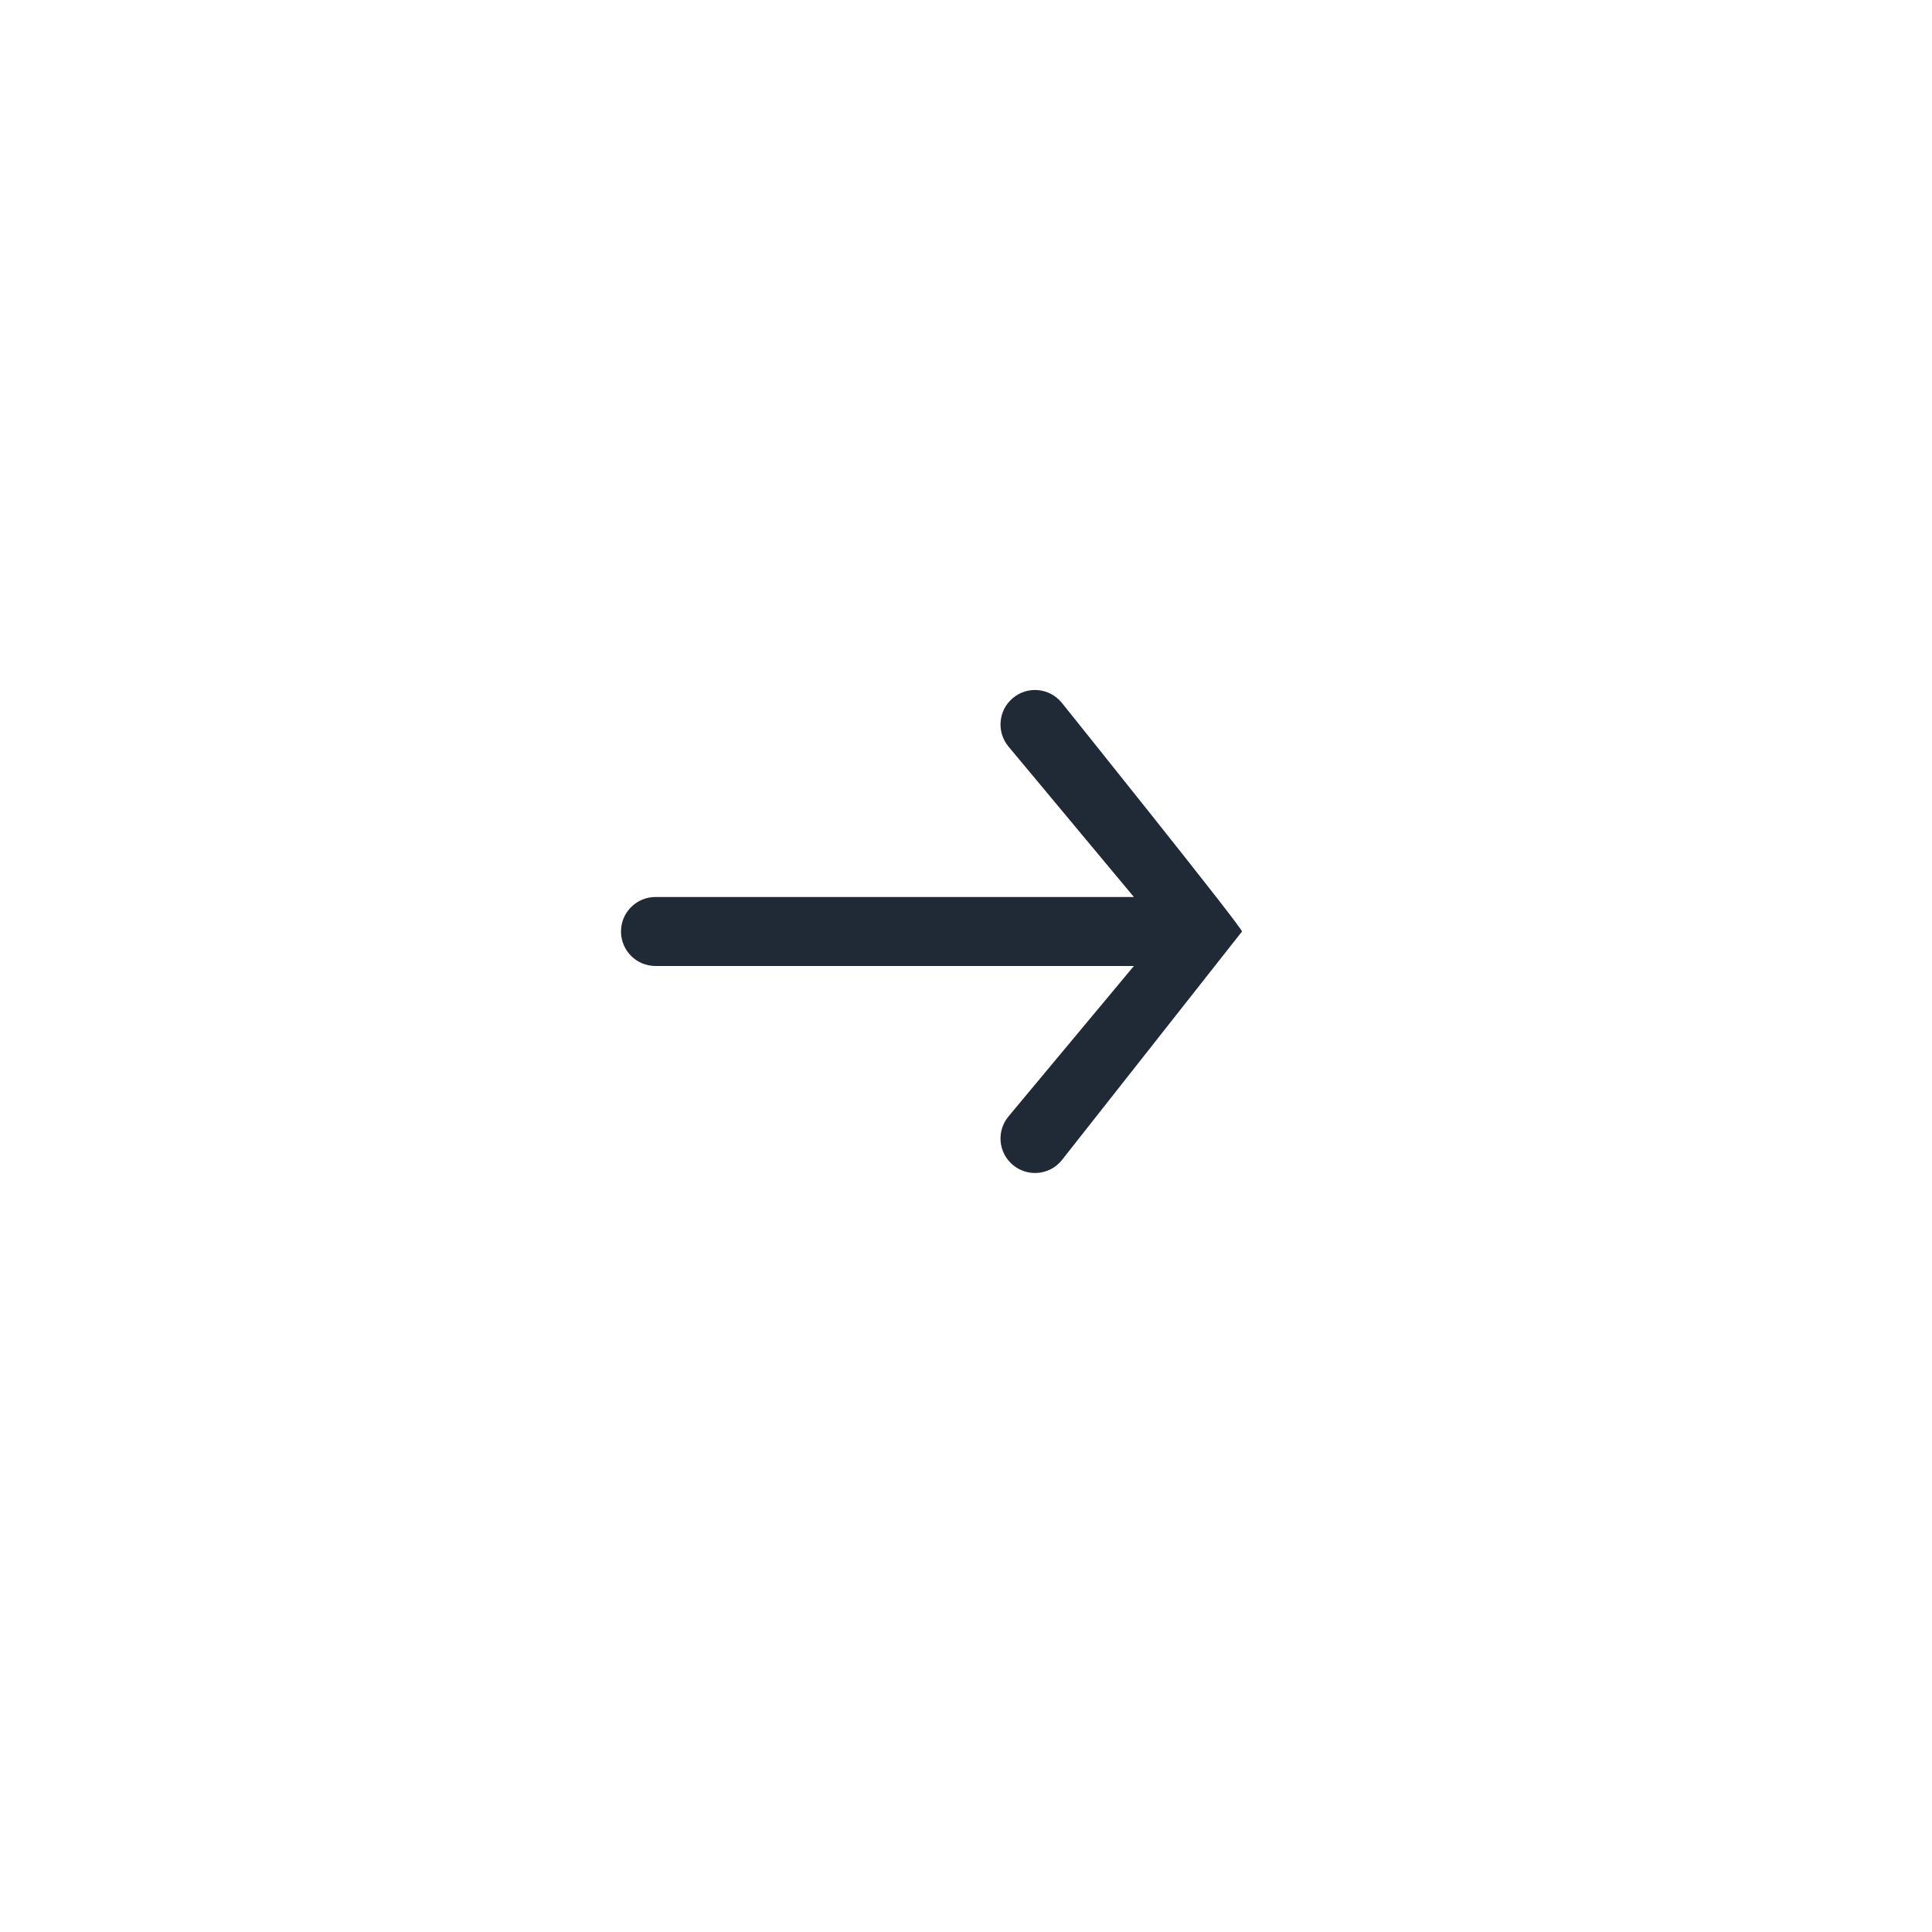
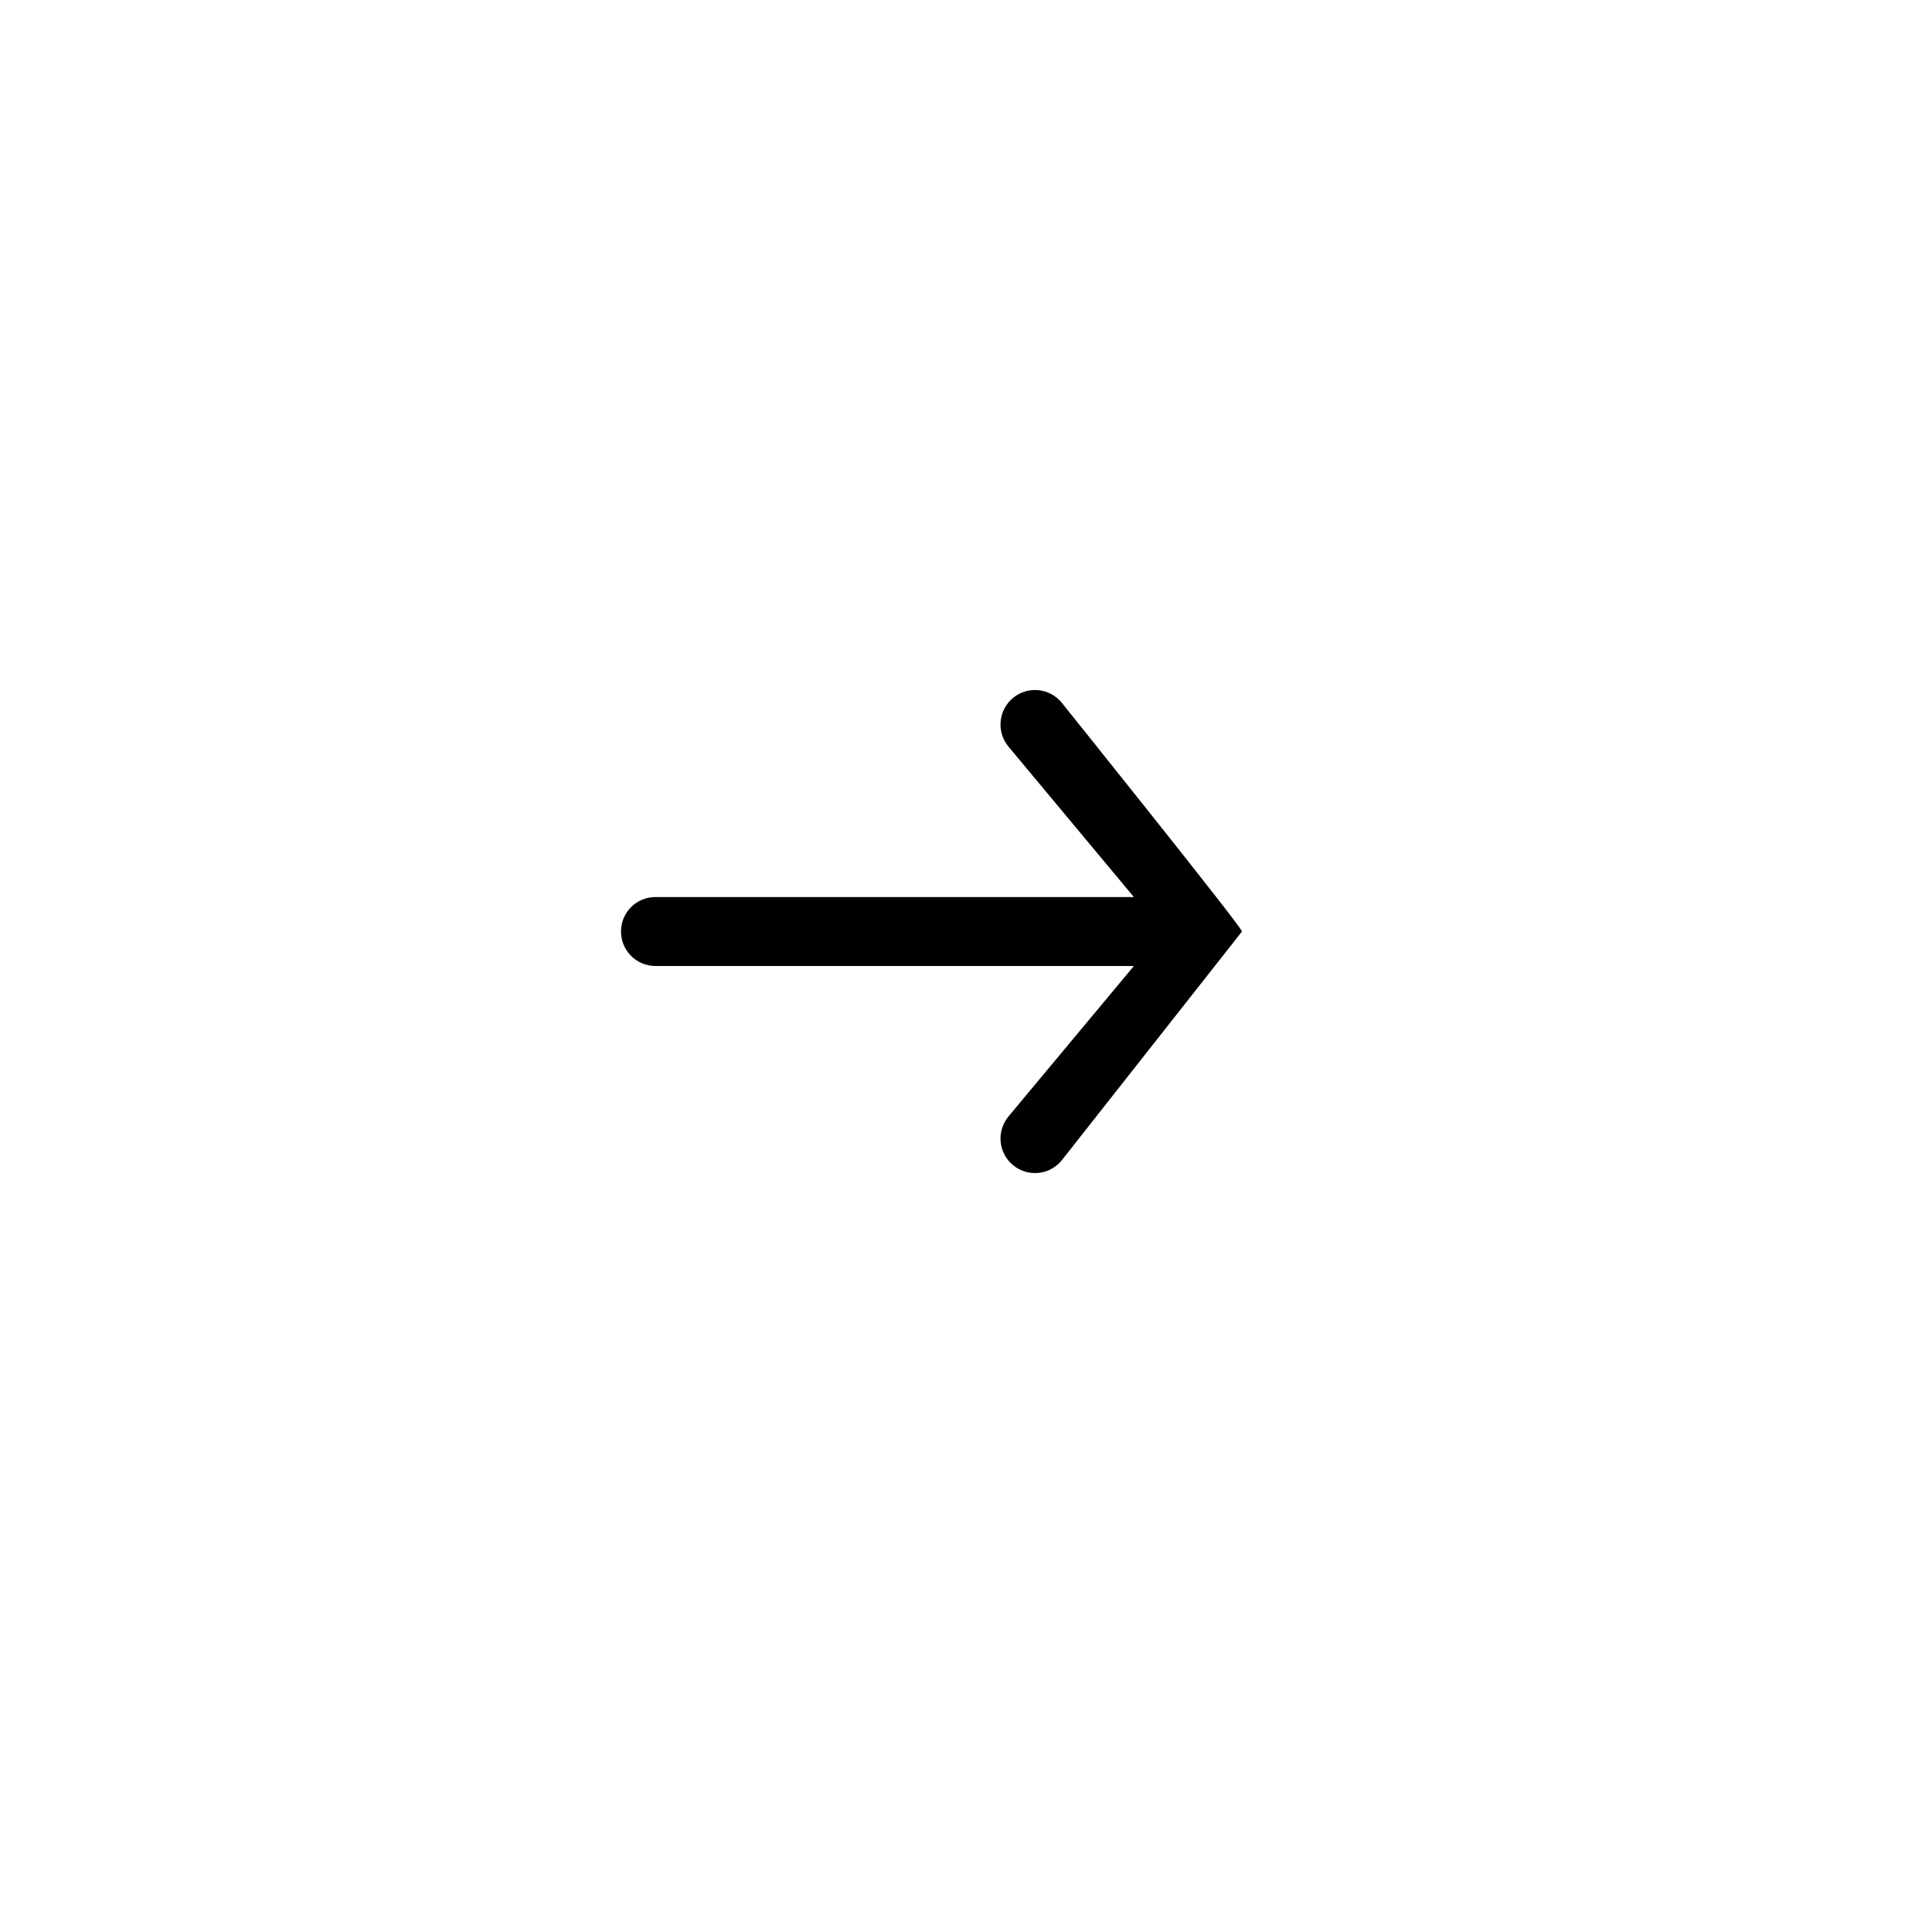
- <svg xmlns="http://www.w3.org/2000/svg" xmlns:xlink="http://www.w3.org/1999/xlink" width="28" height="28" viewBox="0 0 28 28" version="1.1">
-   <g id="Canvas" transform="translate(-436 -1774)">
-     <g id="Icon/Presta/White/Check">
-       <g id="Icon/Presta/White/Arrow Side">
-         <g id="Shape">
-           <use xlink:href="#path0_fill" transform="matrix(6.12323e-17 -1 1 6.12323e-17 445 1791)" fill="#202A37" />
-         </g>
-       </g>
-     </g>
-   </g>
+ <svg xmlns="http://www.w3.org/2000/svg" xmlns:xlink="http://www.w3.org/1999/xlink" width="28" height="28">
+   <use xlink:href="#a" transform="rotate(-90 13 4)" />
  <defs>
-     <path id="path0_fill" d="M 3.5 0C 3.224 0 3 0.224 3 0.5L 3 7.433L 0.82 5.616C 0.607 5.439 0.293 5.468 0.116 5.68C -0.061 5.892 -0.032 6.208 0.18 6.384L 3.5 9C 3.562 9 6.82 6.384 6.82 6.384C 7.032 6.207 7.061 5.892 6.884 5.68C 6.707 5.468 6.393 5.439 6.18 5.616L 4 7.433L 4 0.5C 4 0.224 3.777 0 3.5 0Z" />
+     <path id="a" d="M3.5 0c-.277 0-.5.224-.5.5V7.433L.82 5.616c-.214-.177-.528-.148-.705.064-.177.212-.148.528.064.704L3.5 9c.062 0 3.32-2.616 3.32-2.616.212-.177.241-.492.064-.704-.177-.212-.492-.241-.705-.064l-2.18 1.817V.5C4.0.224 3.777 0 3.5 0z" />
  </defs>
</svg>
